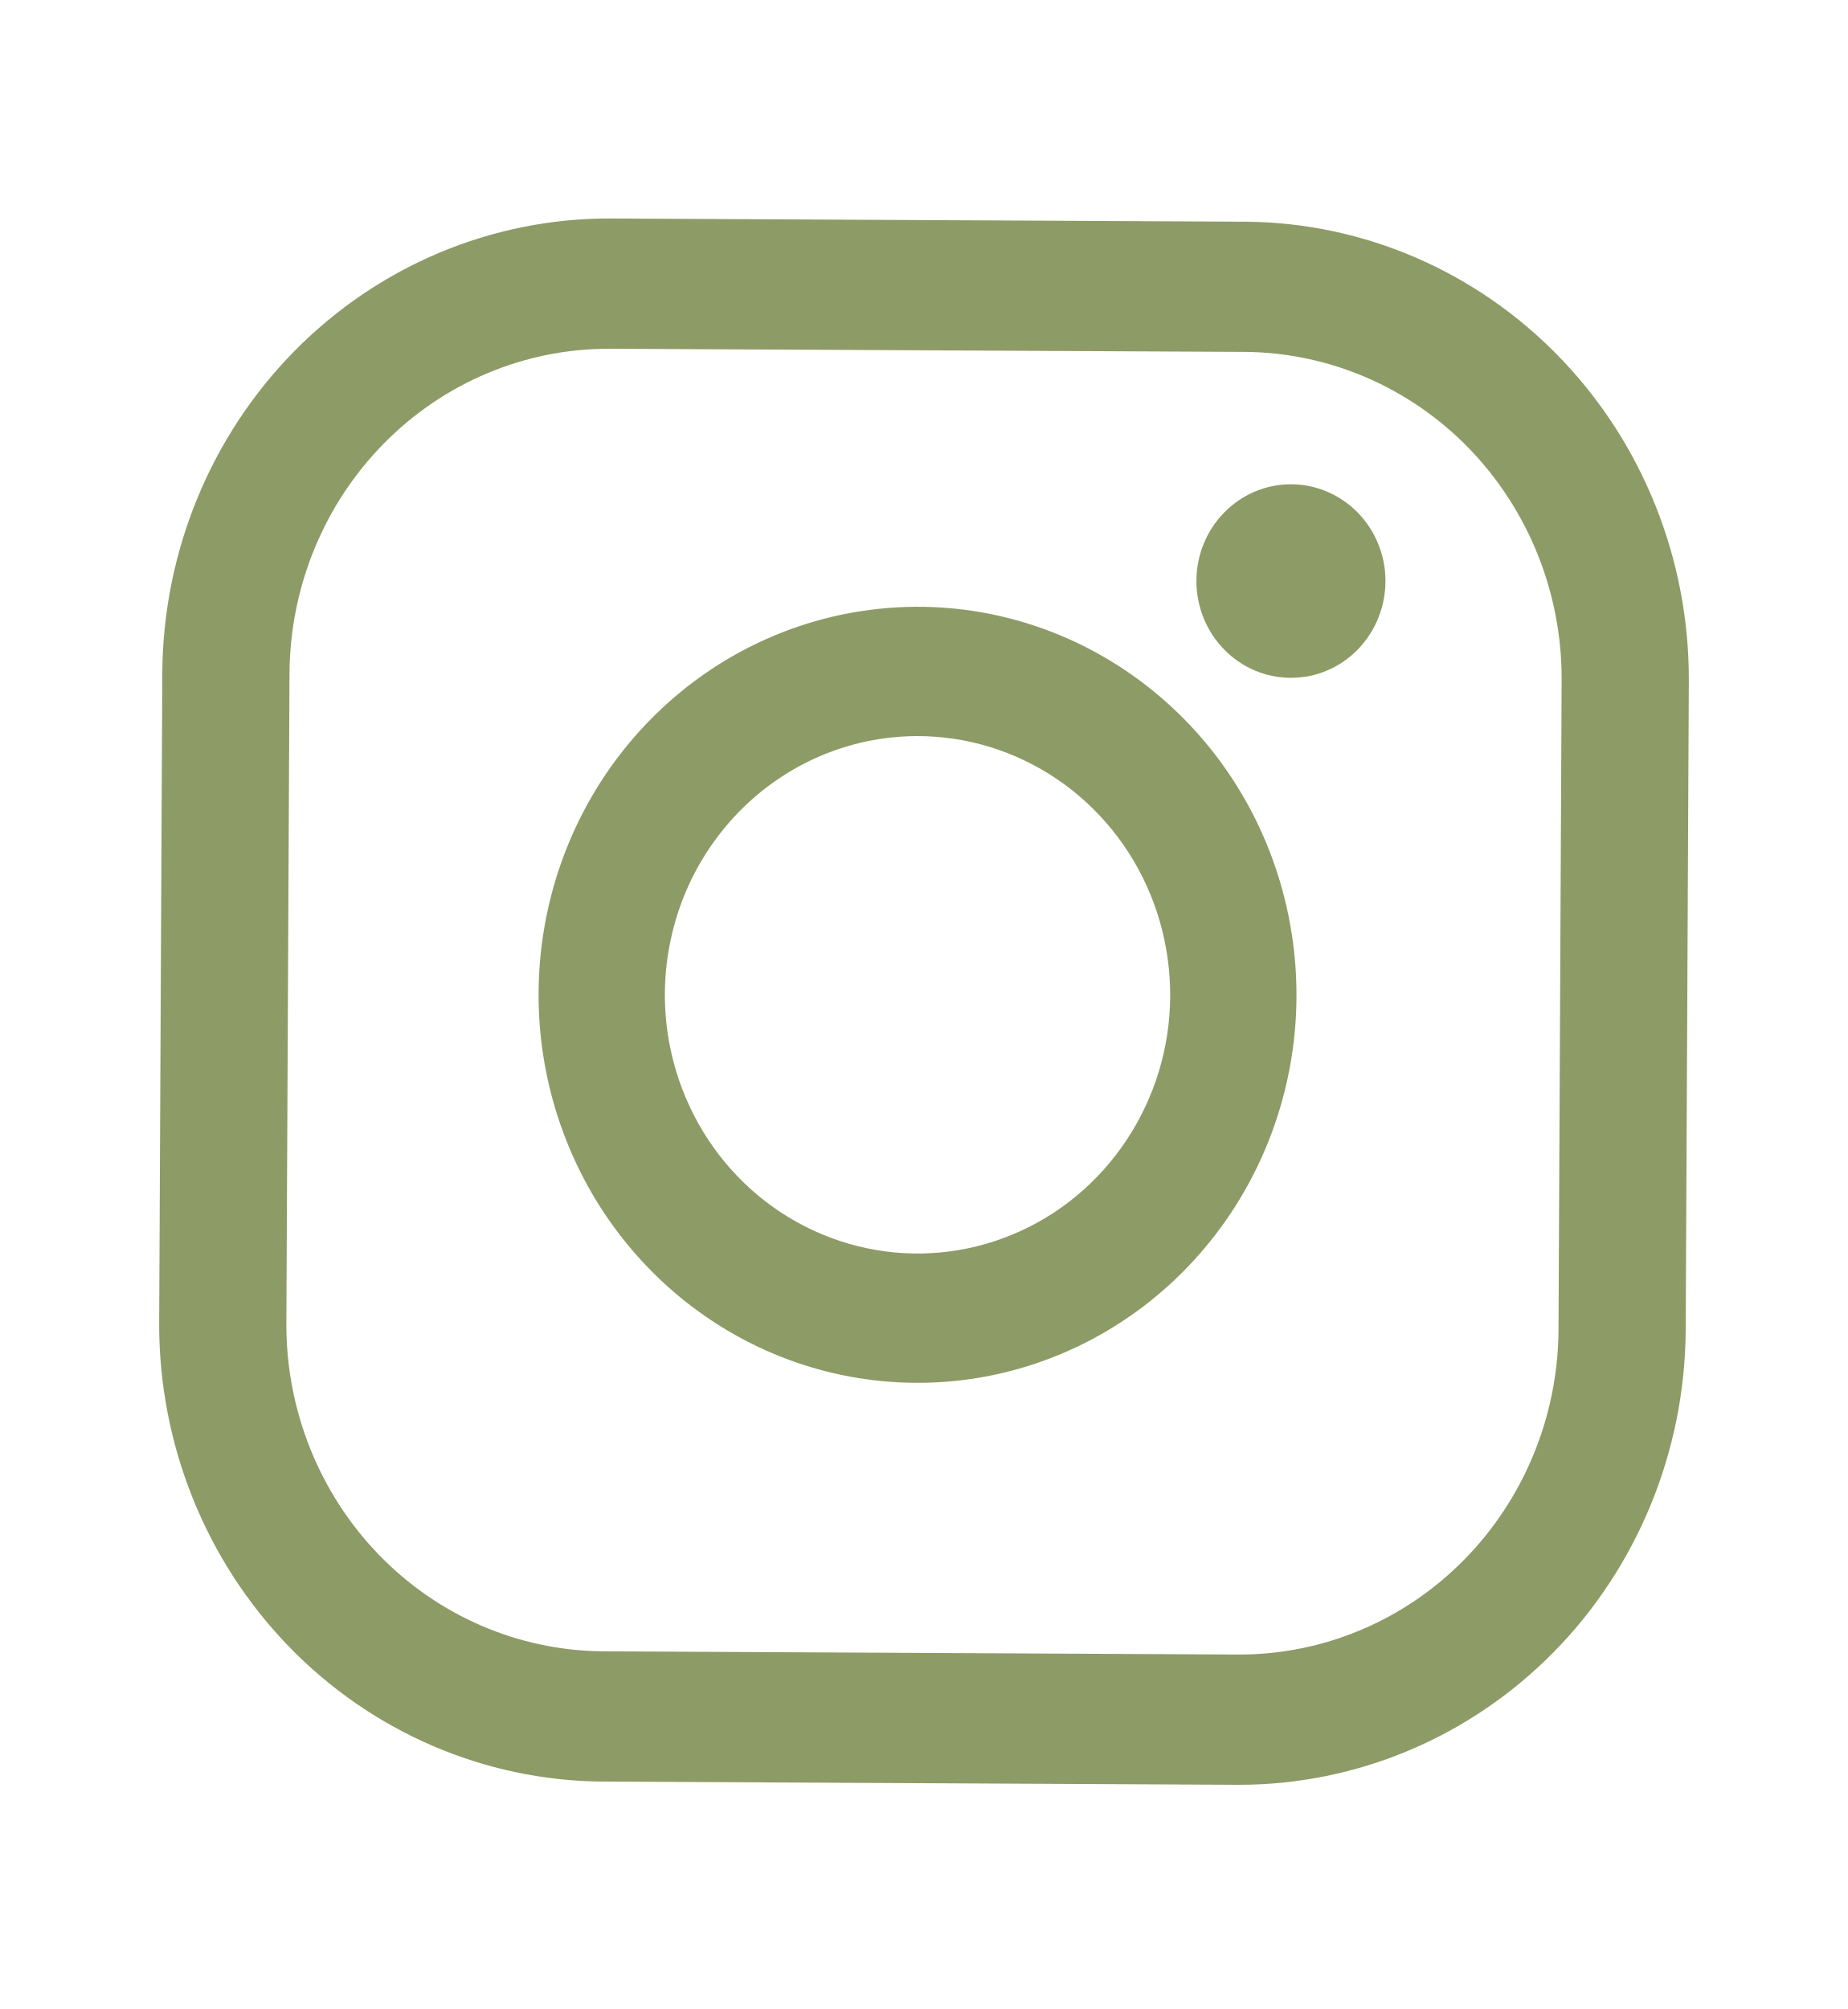
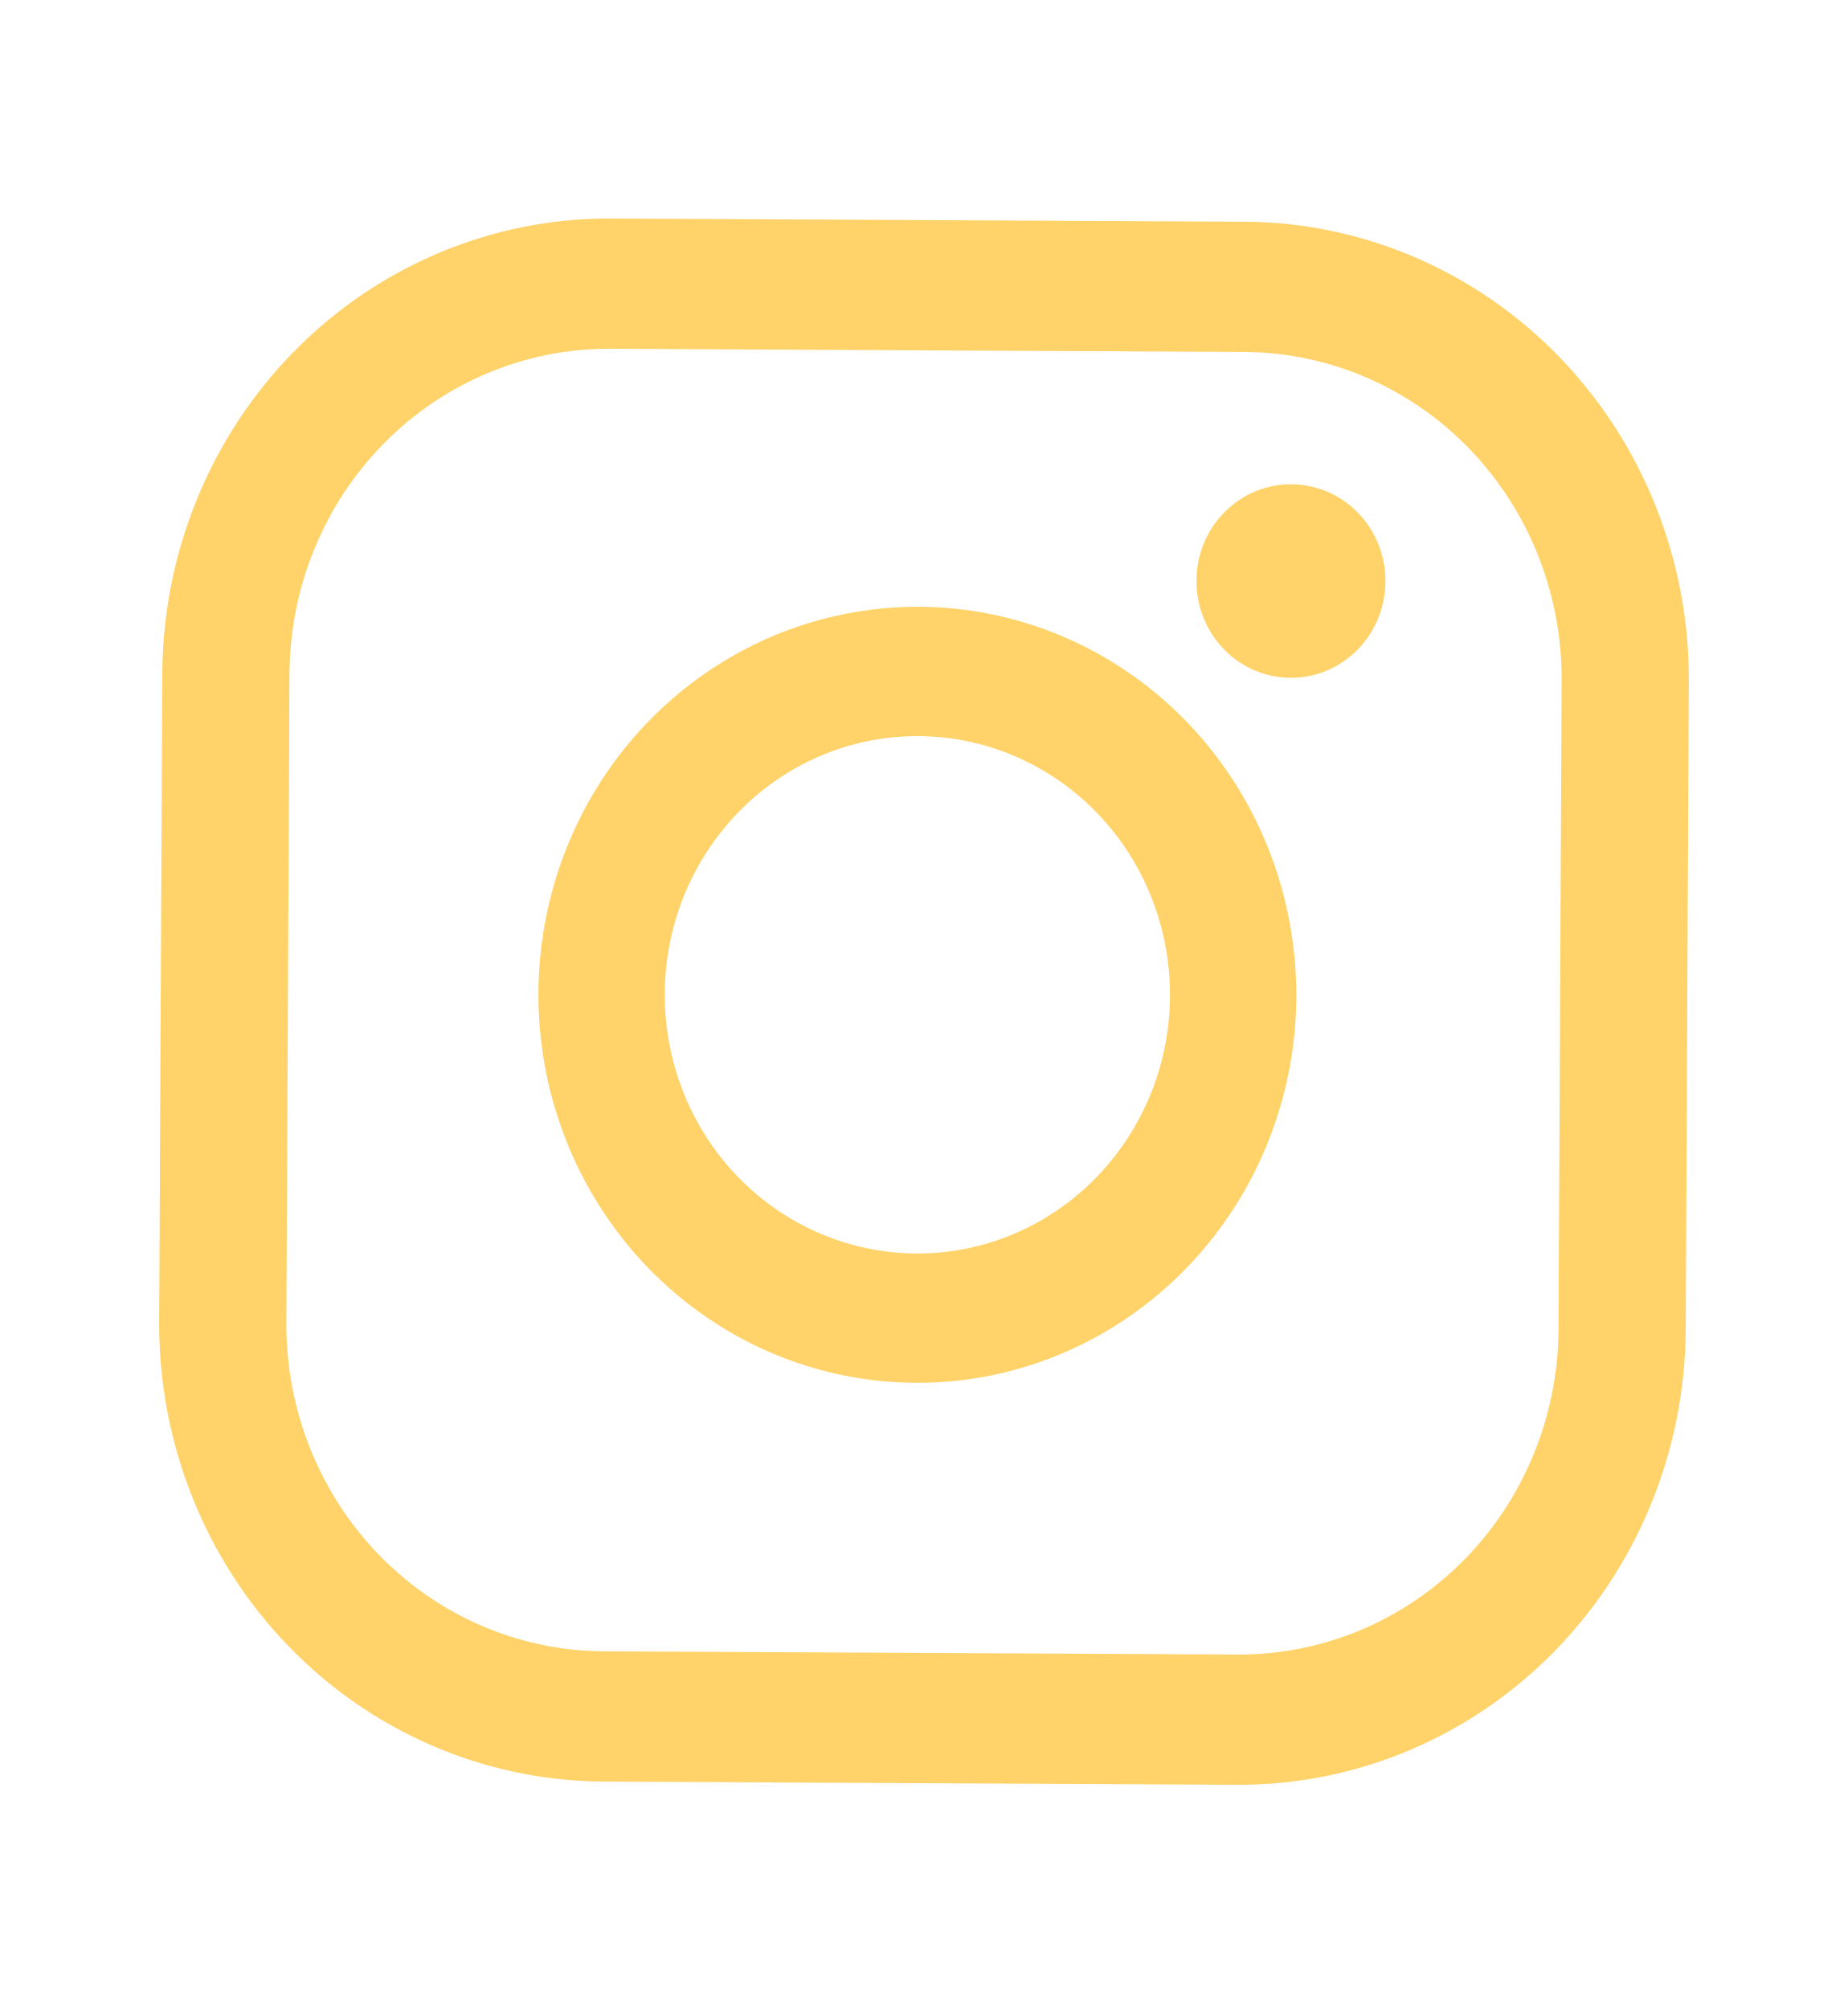
<svg xmlns="http://www.w3.org/2000/svg" width="23" height="25" viewBox="0 0 23 25" fill="none">
-   <path d="M3.603 8.372C3.612 7.299 4.034 6.272 4.78 5.516C5.525 4.761 6.532 4.338 7.581 4.34L15.497 4.379C16.546 4.388 17.549 4.821 18.287 5.584C19.024 6.347 19.438 7.378 19.436 8.452L19.397 16.556C19.389 17.63 18.965 18.657 18.22 19.412C17.475 20.168 16.468 20.591 15.419 20.589L7.503 20.549C6.454 20.541 5.451 20.108 4.713 19.345C3.975 18.581 3.562 17.55 3.564 16.477L3.603 8.372ZM2.02 8.364L1.981 16.469C1.978 17.972 2.557 19.415 3.59 20.484C4.623 21.552 6.027 22.158 7.495 22.17L15.411 22.21C16.88 22.213 18.29 21.62 19.333 20.563C20.376 19.505 20.968 18.067 20.98 16.564L21.019 8.46C21.022 6.957 20.443 5.513 19.41 4.445C18.377 3.377 16.973 2.77 15.505 2.759L7.589 2.719C6.12 2.716 4.711 3.308 3.667 4.366C2.624 5.424 2.032 6.861 2.02 8.364L2.02 8.364Z" fill="#8D9B66" />
-   <path d="M16.243 8.421C15.934 8.469 15.62 8.39 15.369 8.2C15.118 8.011 14.951 7.727 14.904 7.412C14.857 7.096 14.934 6.774 15.119 6.517C15.304 6.26 15.581 6.088 15.889 6.04C16.197 5.992 16.511 6.071 16.763 6.26C17.014 6.448 17.182 6.732 17.23 7.047C17.277 7.362 17.2 7.684 17.016 7.942C16.832 8.2 16.556 8.372 16.248 8.421L16.243 8.421Z" fill="#8D9B66" />
-   <path d="M10.943 9.197C11.558 9.101 12.187 9.193 12.75 9.463C13.313 9.732 13.786 10.166 14.109 10.711C14.431 11.255 14.588 11.886 14.561 12.522C14.534 13.158 14.322 13.771 13.954 14.284C13.586 14.798 13.078 15.188 12.493 15.405C11.909 15.623 11.274 15.658 10.671 15.506C10.066 15.354 9.52 15.023 9.1 14.553C8.68 14.084 8.406 13.497 8.311 12.867C8.249 12.45 8.267 12.023 8.366 11.613C8.464 11.202 8.64 10.815 8.885 10.475C9.129 10.134 9.437 9.845 9.79 9.626C10.143 9.407 10.535 9.261 10.943 9.197ZM10.705 7.607C9.783 7.751 8.923 8.173 8.235 8.818C7.547 9.462 7.061 10.302 6.839 11.229C6.617 12.157 6.668 13.131 6.987 14.028C7.305 14.926 7.877 15.707 8.629 16.272C9.381 16.837 10.279 17.161 11.211 17.203C12.143 17.246 13.066 17.004 13.864 16.509C14.662 16.014 15.298 15.288 15.693 14.423C16.088 13.557 16.223 12.592 16.081 11.648C15.892 10.382 15.219 9.245 14.21 8.487C13.202 7.729 11.941 7.412 10.705 7.607V7.607Z" fill="#8D9B66" />
+   <path d="M3.603 8.372C3.612 7.299 4.034 6.272 4.78 5.516C5.525 4.761 6.532 4.338 7.581 4.34L15.497 4.38C16.546 4.388 17.549 4.821 18.287 5.584C19.024 6.347 19.438 7.378 19.436 8.452L19.397 16.556C19.389 17.63 18.965 18.657 18.22 19.413C17.475 20.168 16.468 20.591 15.419 20.589L7.503 20.549C6.454 20.541 5.451 20.108 4.713 19.345C3.975 18.582 3.562 17.55 3.564 16.477L3.603 8.372ZM2.02 8.364L1.981 16.469C1.978 17.972 2.557 19.416 3.59 20.484C4.623 21.552 6.027 22.158 7.495 22.17L15.411 22.21C16.88 22.213 18.29 21.621 19.333 20.563C20.376 19.505 20.968 18.067 20.98 16.564L21.019 8.46C21.022 6.957 20.443 5.513 19.41 4.445C18.377 3.377 16.973 2.771 15.505 2.759L7.589 2.719C6.12 2.716 4.711 3.308 3.667 4.366C2.624 5.424 2.032 6.861 2.02 8.364L2.02 8.364Z" fill="#FFD369" />
+   <path d="M16.243 8.421C15.934 8.469 15.62 8.389 15.369 8.2C15.118 8.011 14.951 7.727 14.904 7.412C14.857 7.096 14.934 6.774 15.119 6.517C15.304 6.26 15.581 6.088 15.889 6.04C16.197 5.992 16.511 6.071 16.763 6.259C17.014 6.448 17.182 6.731 17.23 7.047C17.277 7.362 17.2 7.684 17.016 7.942C16.832 8.199 16.556 8.372 16.248 8.421L16.243 8.421Z" fill="#FFD369" />
+   <path d="M10.941 9.197C11.556 9.101 12.185 9.193 12.748 9.463C13.312 9.732 13.784 10.166 14.107 10.711C14.429 11.255 14.586 11.886 14.559 12.522C14.531 13.158 14.32 13.771 13.952 14.284C13.584 14.798 13.076 15.188 12.492 15.405C11.907 15.623 11.273 15.658 10.669 15.506C10.065 15.354 9.518 15.023 9.098 14.553C8.678 14.084 8.404 13.497 8.31 12.867C8.247 12.45 8.265 12.023 8.364 11.613C8.462 11.202 8.638 10.815 8.883 10.475C9.127 10.134 9.435 9.845 9.788 9.626C10.141 9.407 10.533 9.261 10.941 9.197ZM10.703 7.607C9.781 7.751 8.921 8.173 8.233 8.818C7.545 9.462 7.059 10.302 6.837 11.229C6.615 12.157 6.666 13.131 6.985 14.028C7.303 14.926 7.875 15.707 8.627 16.272C9.379 16.837 10.277 17.161 11.209 17.203C12.141 17.246 13.064 17.004 13.862 16.509C14.66 16.014 15.296 15.288 15.691 14.423C16.086 13.557 16.221 12.592 16.079 11.648C15.89 10.382 15.217 9.245 14.209 8.487C13.2 7.729 11.939 7.412 10.703 7.607V7.607Z" fill="#FFD369" />
</svg>
